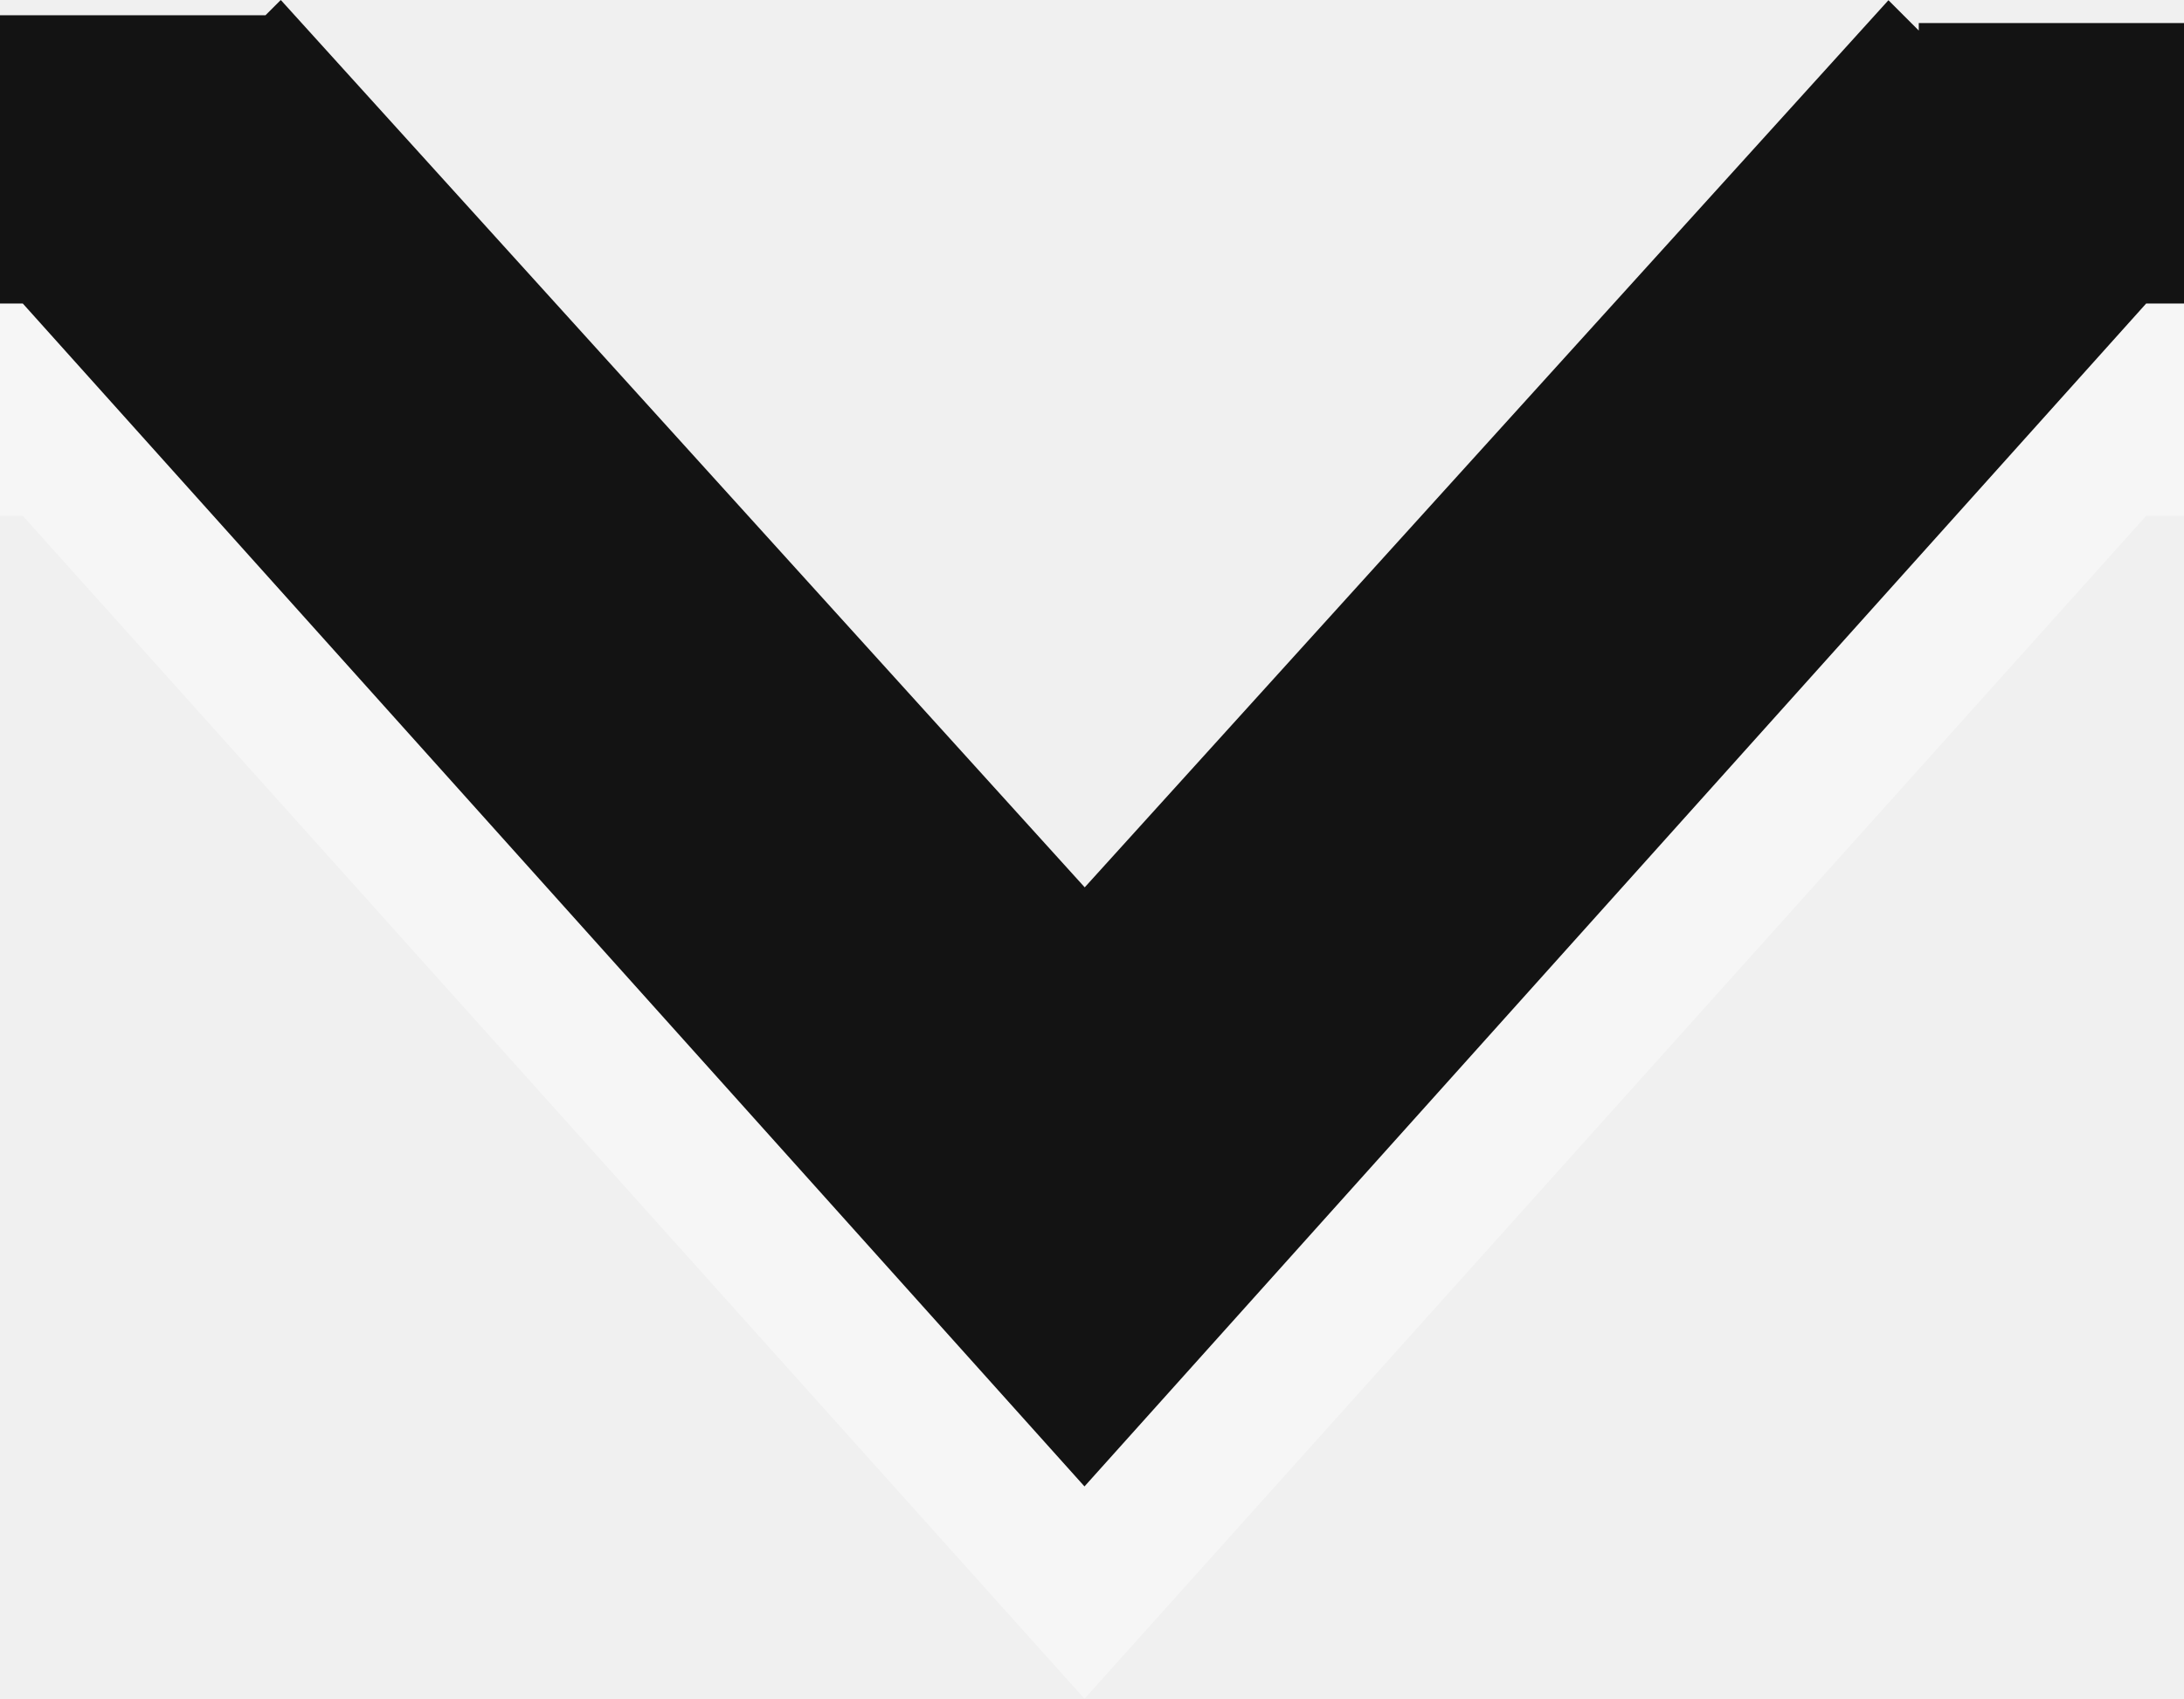
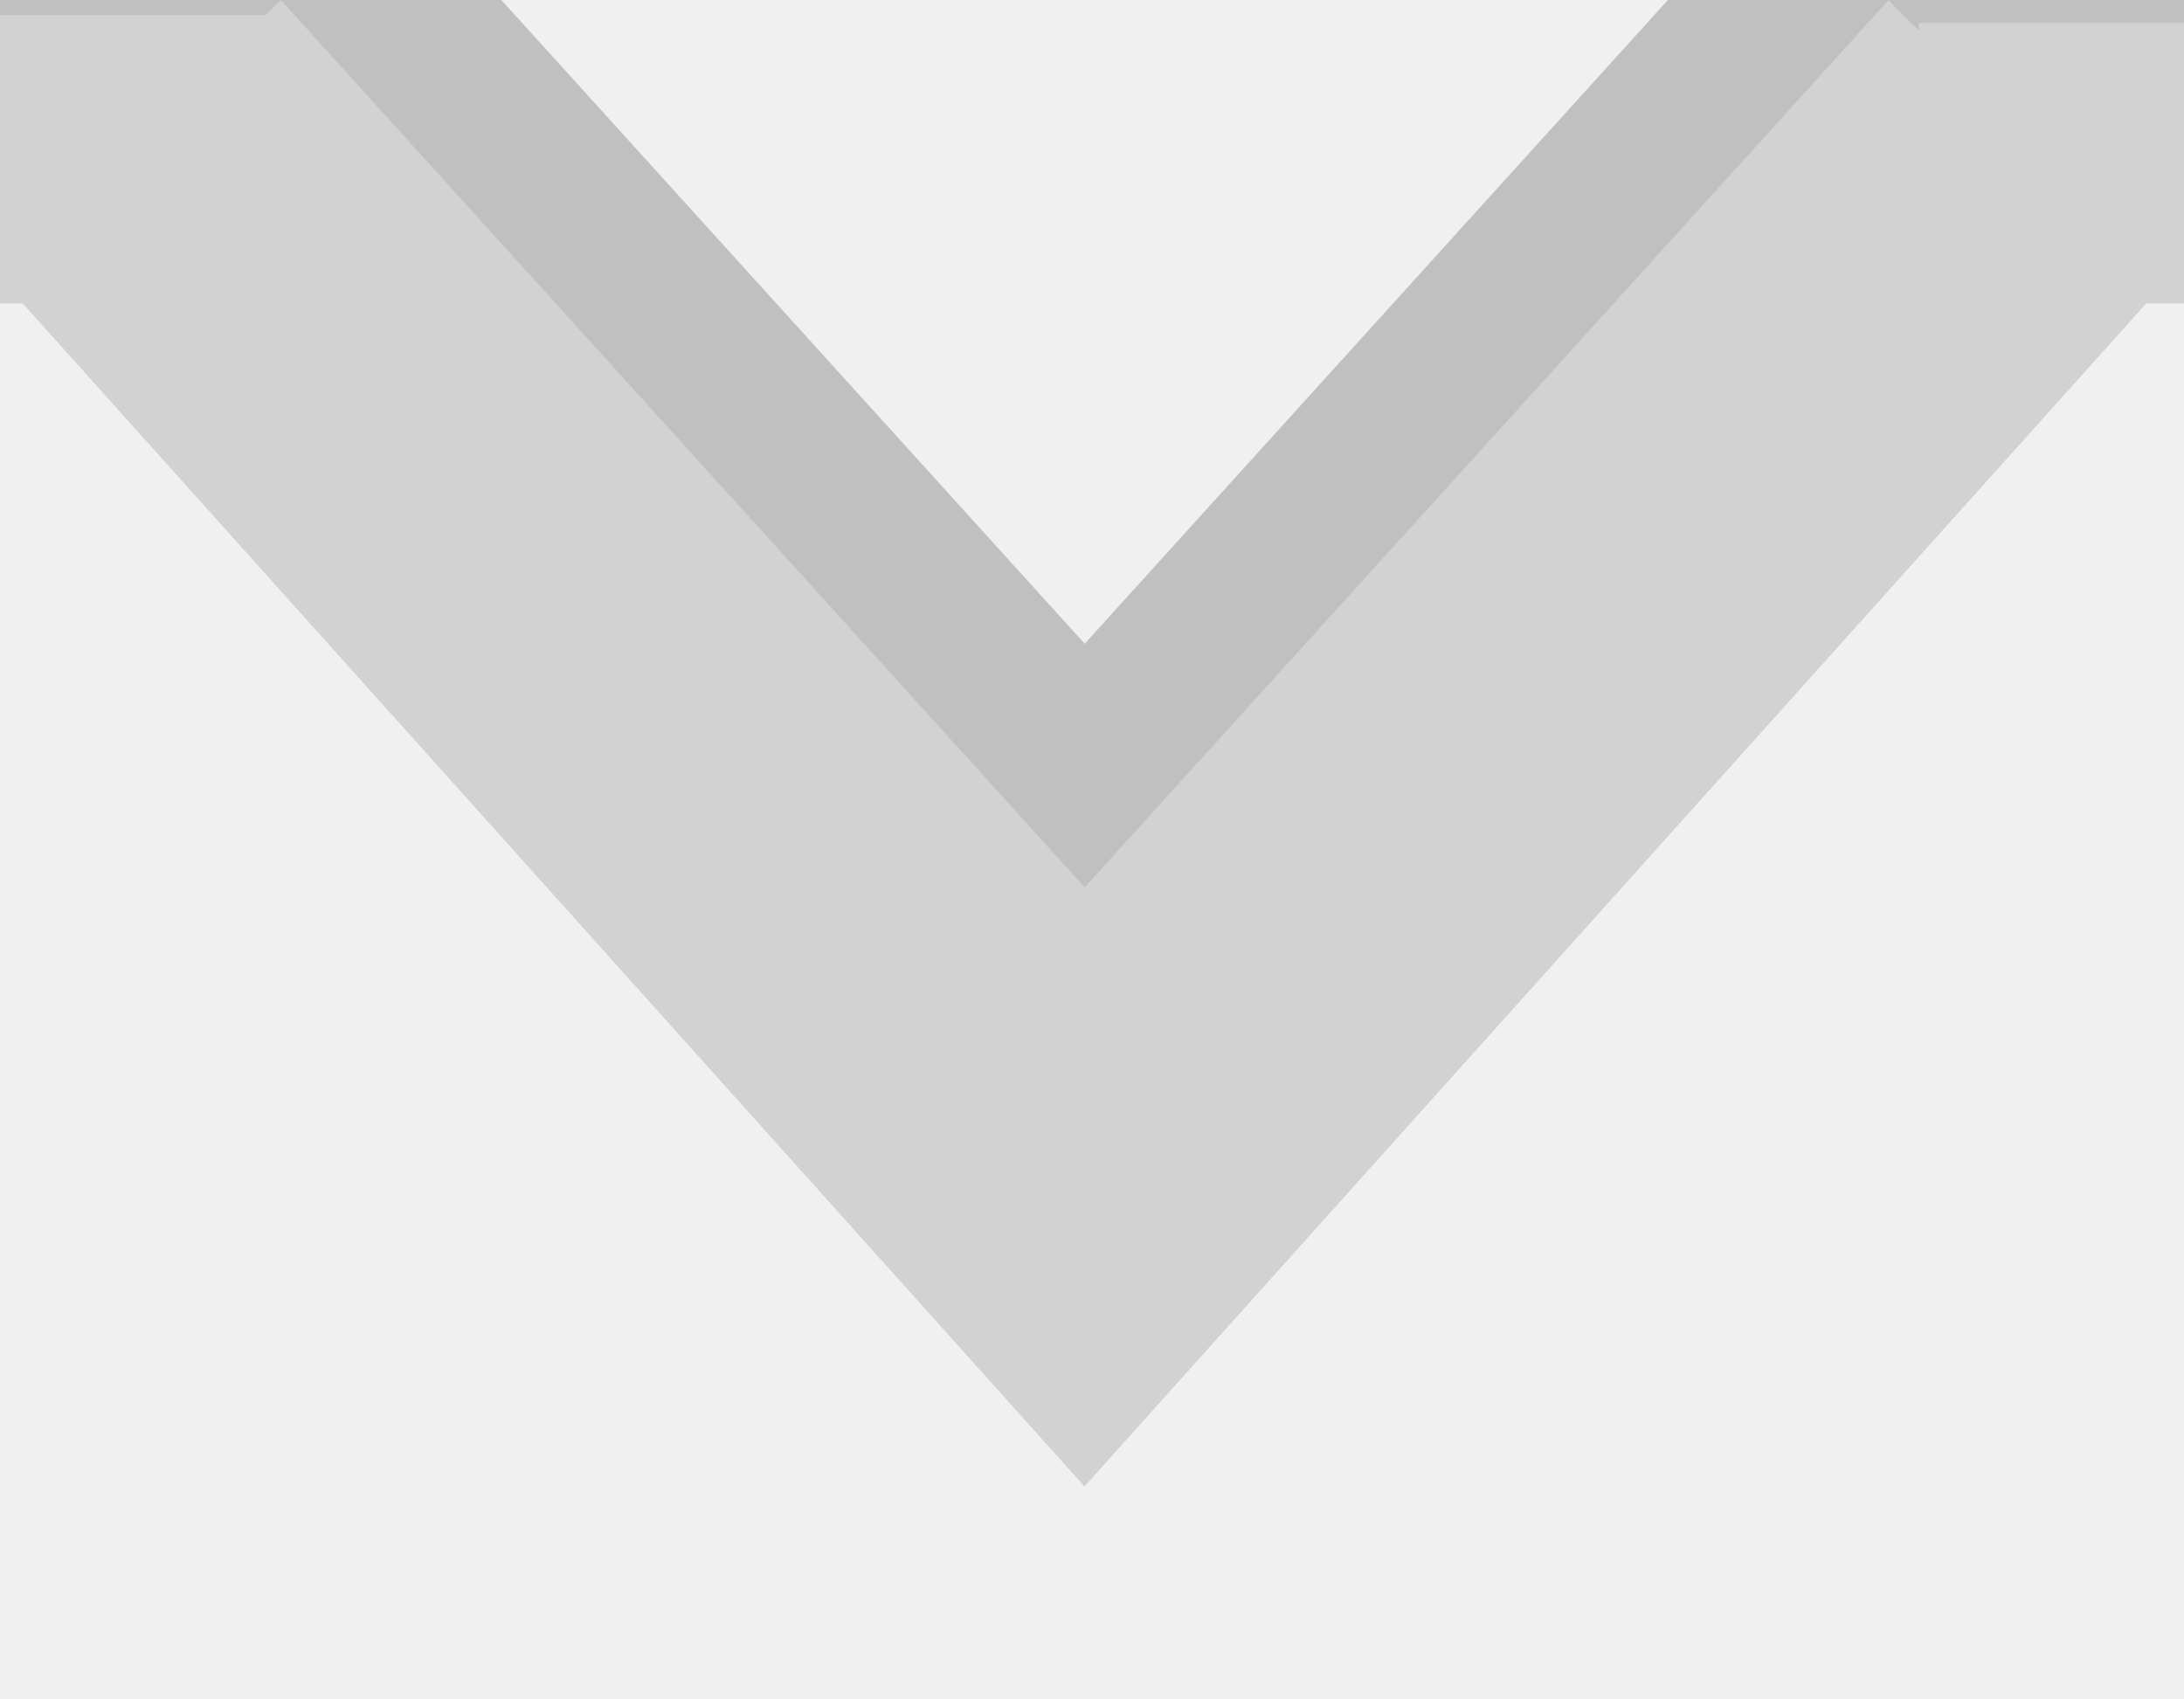
<svg xmlns="http://www.w3.org/2000/svg" xmlns:xlink="http://www.w3.org/1999/xlink" width="9" height="7" id="svg2" version="1.1">
  <defs id="defs4">
    <linearGradient id="linearGradient3803">
      <stop style="stop-color:#555555;stop-opacity:1;" offset="0" id="stop3805" />
      <stop style="stop-color:#555555;stop-opacity:1;" offset="1" id="stop3807" />
    </linearGradient>
    <linearGradient id="linearGradient3776">
      <stop style="stop-color:#060606;stop-opacity:1;" offset="0" id="stop3778" />
      <stop style="stop-color:#161616;stop-opacity:1;" offset="1" id="stop3780" />
    </linearGradient>
    <linearGradient xlink:href="#linearGradient3803-4" id="linearGradient3809-9" x1="6" y1="1047.362" x2="6" y2="1051.362" gradientUnits="userSpaceOnUse" gradientTransform="matrix(1.251386,0,0,1.673607,-1.131239,-707.6573)" />
    <linearGradient id="linearGradient3803-4">
      <stop style="stop-color:#030303;stop-opacity:1;" offset="0" id="stop3805-9" />
      <stop style="stop-color:#0e0e0e;stop-opacity:1;" offset="1" id="stop3807-1" />
    </linearGradient>
    <linearGradient xlink:href="#linearGradient3803-7" id="linearGradient3872-4" gradientUnits="userSpaceOnUse" gradientTransform="matrix(1.116187,0,0,1.374516,-0.5228407,-393.5688)" x1="6" y1="1047.362" x2="6" y2="1051.362" />
    <linearGradient id="linearGradient3803-7">
      <stop style="stop-color:#555555;stop-opacity:1;" offset="0" id="stop3805-2" />
      <stop style="stop-color:#555555;stop-opacity:1;" offset="1" id="stop3807-3" />
    </linearGradient>
    <clipPath clipPathUnits="userSpaceOnUse" id="clipPath3795">
      <path style="opacity:0.3;fill:#0e0e0e;fill-opacity:1;stroke:#0e0e0e;stroke-width:0.641;stroke-linecap:butt;stroke-linejoin:round;stroke-miterlimit:4;stroke-opacity:1;stroke-dasharray:none;stroke-dashoffset:0" d="m -10.029,1047.907 4.132,3.679 1.027,-0.92 -3.08,-2.76 3.08,-2.76 -1.027,-0.92 -4.132,3.679 z" id="path3797" />
    </clipPath>
  </defs>
  <g transform="translate(0,-1045.362)" id="layer1">
-     <path style="fill:#ffffff;fill-opacity:1;stroke:#555555;stroke-width:0;stroke-linecap:butt;stroke-linejoin:round;stroke-miterlimit:4;stroke-opacity:1;stroke-dasharray:none;stroke-dashoffset:0;opacity:0.4" d="m 1.156,1046.238 -0.062,0.062 -1.125,0 0,1.188 0.125,0 4.375,4.875 4.375,-4.875 0.188,0 0,-1.156 -1.125,0 0,0.031 -0.125,-0.125 -3.312,3.656 -3.312,-3.656 z" id="rect3757-41" />
+     <path style="opacity:0.2;fill:#000000;fill-opacity:1;stroke:#555555;stroke-width:0;stroke-linecap:butt;stroke-linejoin:round;stroke-miterlimit:4;stroke-opacity:1;stroke-dasharray:none;stroke-dashoffset:0" d="m 1.156,1044.359 -0.062,0.062 -1.125,0 0,1.188 0.125,0 4.375,4.875 4.375,-4.875 0.188,0 0,-1.156 -1.125,0 0,0.031 -0.125,-0.125 -3.312,3.656 -3.313,-3.656 z" id="rect3757-41" />
    <path style="opacity:0.26;fill:#000000;fill-opacity:1;stroke:#555555;stroke-width:0;stroke-linecap:butt;stroke-linejoin:round;stroke-miterlimit:4;stroke-opacity:1;stroke-dasharray:none;stroke-dashoffset:0" d="m -25.069,1041.783 5.607,5.05 1.393,-1.263 -4.179,-3.787 4.179,-3.788 -1.393,-1.263 -5.607,5.051 z" id="rect3757-4" />
    <path style="opacity:0.26;fill:#000000;fill-opacity:1;stroke:#555555;stroke-width:0;stroke-linecap:butt;stroke-linejoin:round;stroke-miterlimit:4;stroke-opacity:1;stroke-dasharray:none;stroke-dashoffset:0" d="m -19.717,1056.284 5.607,5.05 1.393,-1.263 -4.179,-3.787 4.179,-3.788 -1.393,-1.263 -5.607,5.051 z" id="rect3757-8" />
    <path id="path3758" style="fill:none;stroke:#000000;stroke-width:2" d="m -42.73,49.45 100,0 -50,-86.603 -50,86.603 z" />
    <path d="m -42.73,49.45 100,0 -50,-86.603 -50,86.603 z" style="fill:none;stroke:#000000;stroke-width:2" id="path3770" />
    <path id="path3784" style="fill:none;stroke:#000000;stroke-width:2" d="m -42.73,49.45 100,0 -50,-86.603 -50,86.603 z" />
    <path style="opacity:0;fill:none;stroke:#000000;stroke-width:1;stroke-linecap:butt;stroke-linejoin:round;stroke-miterlimit:4;stroke-opacity:0;stroke-dasharray:none;stroke-dashoffset:0" id="path3792" d="M 8.248,10.574 3.365,7.555 -1.891,9.866 -0.529,4.289 -4.351,0.005 1.375,-0.423 4.268,-5.382 6.444,-0.069 12.054,1.15 7.674,4.862 z" transform="translate(0,1039.362)" />
    <path style="opacity:0;fill:none;stroke:#000000;stroke-width:1;stroke-linecap:butt;stroke-linejoin:round;stroke-miterlimit:4;stroke-opacity:0;stroke-dasharray:none;stroke-dashoffset:0" id="path3794" d="M 8.086,6.477 5.069,4.812 1.987,6.354 2.638,2.97 0.219,0.516 3.639,0.089 5.226,-2.97 6.688,0.15 10.088,0.715 7.572,3.07 z" transform="translate(0,1039.362)" />
-     <path style="fill:#131313;fill-opacity:1;stroke:#555555;stroke-width:0;stroke-linecap:butt;stroke-linejoin:round;stroke-miterlimit:4;stroke-opacity:1;stroke-dasharray:none;stroke-dashoffset:0" d="m 1.156,1045.363 -0.062,0.062 -1.125,0 0,1.188 0.125,0 4.375,4.875 4.375,-4.875 0.188,0 0,-1.156 -1.125,0 0,0.031 -0.125,-0.125 -3.312,3.656 -3.312,-3.656 z" id="rect3757" />
+     <path style="fill:#d2d2d2;fill-opacity:1;stroke:#555555;stroke-width:0;stroke-linecap:butt;stroke-linejoin:round;stroke-miterlimit:4;stroke-opacity:1;stroke-dasharray:none;stroke-dashoffset:0" d="m 1.156,1045.363 -0.062,0.062 -1.125,0 0,1.188 0.125,0 4.375,4.875 4.375,-4.875 0.188,0 0,-1.156 -1.125,0 0,0.031 -0.125,-0.125 -3.312,3.656 -3.312,-3.656 z" id="rect3757" />
  </g>
</svg>
